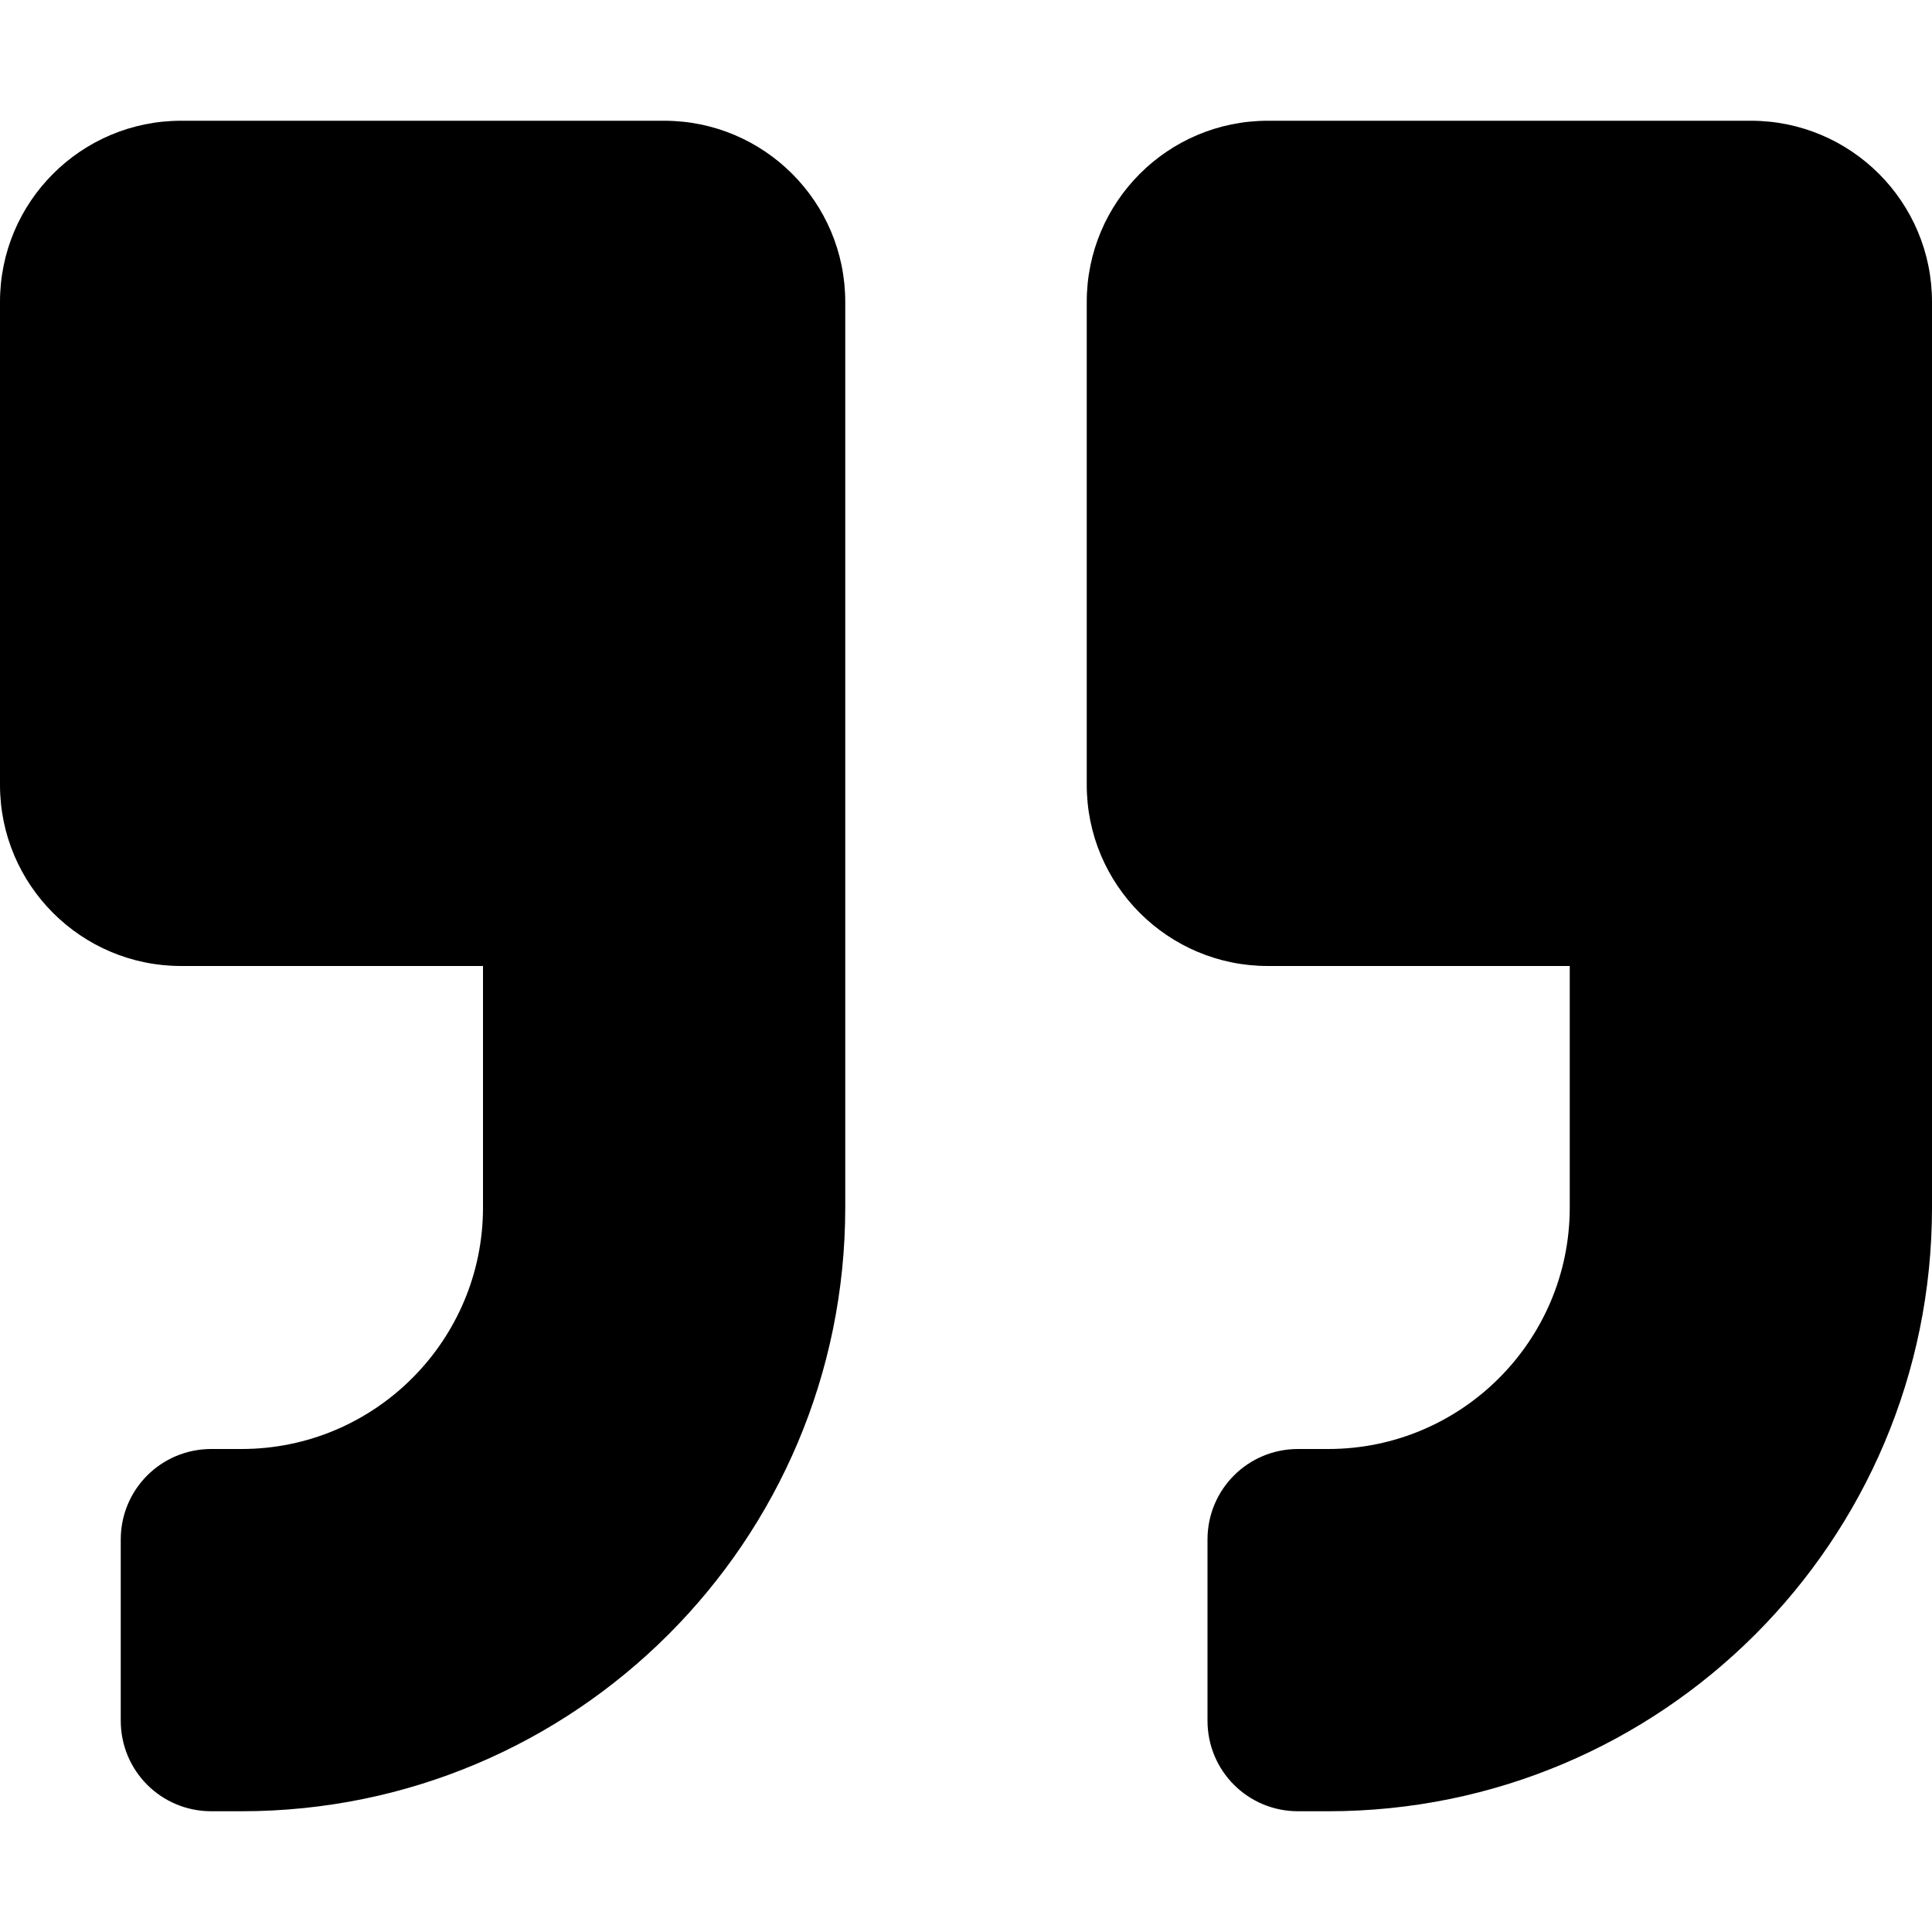
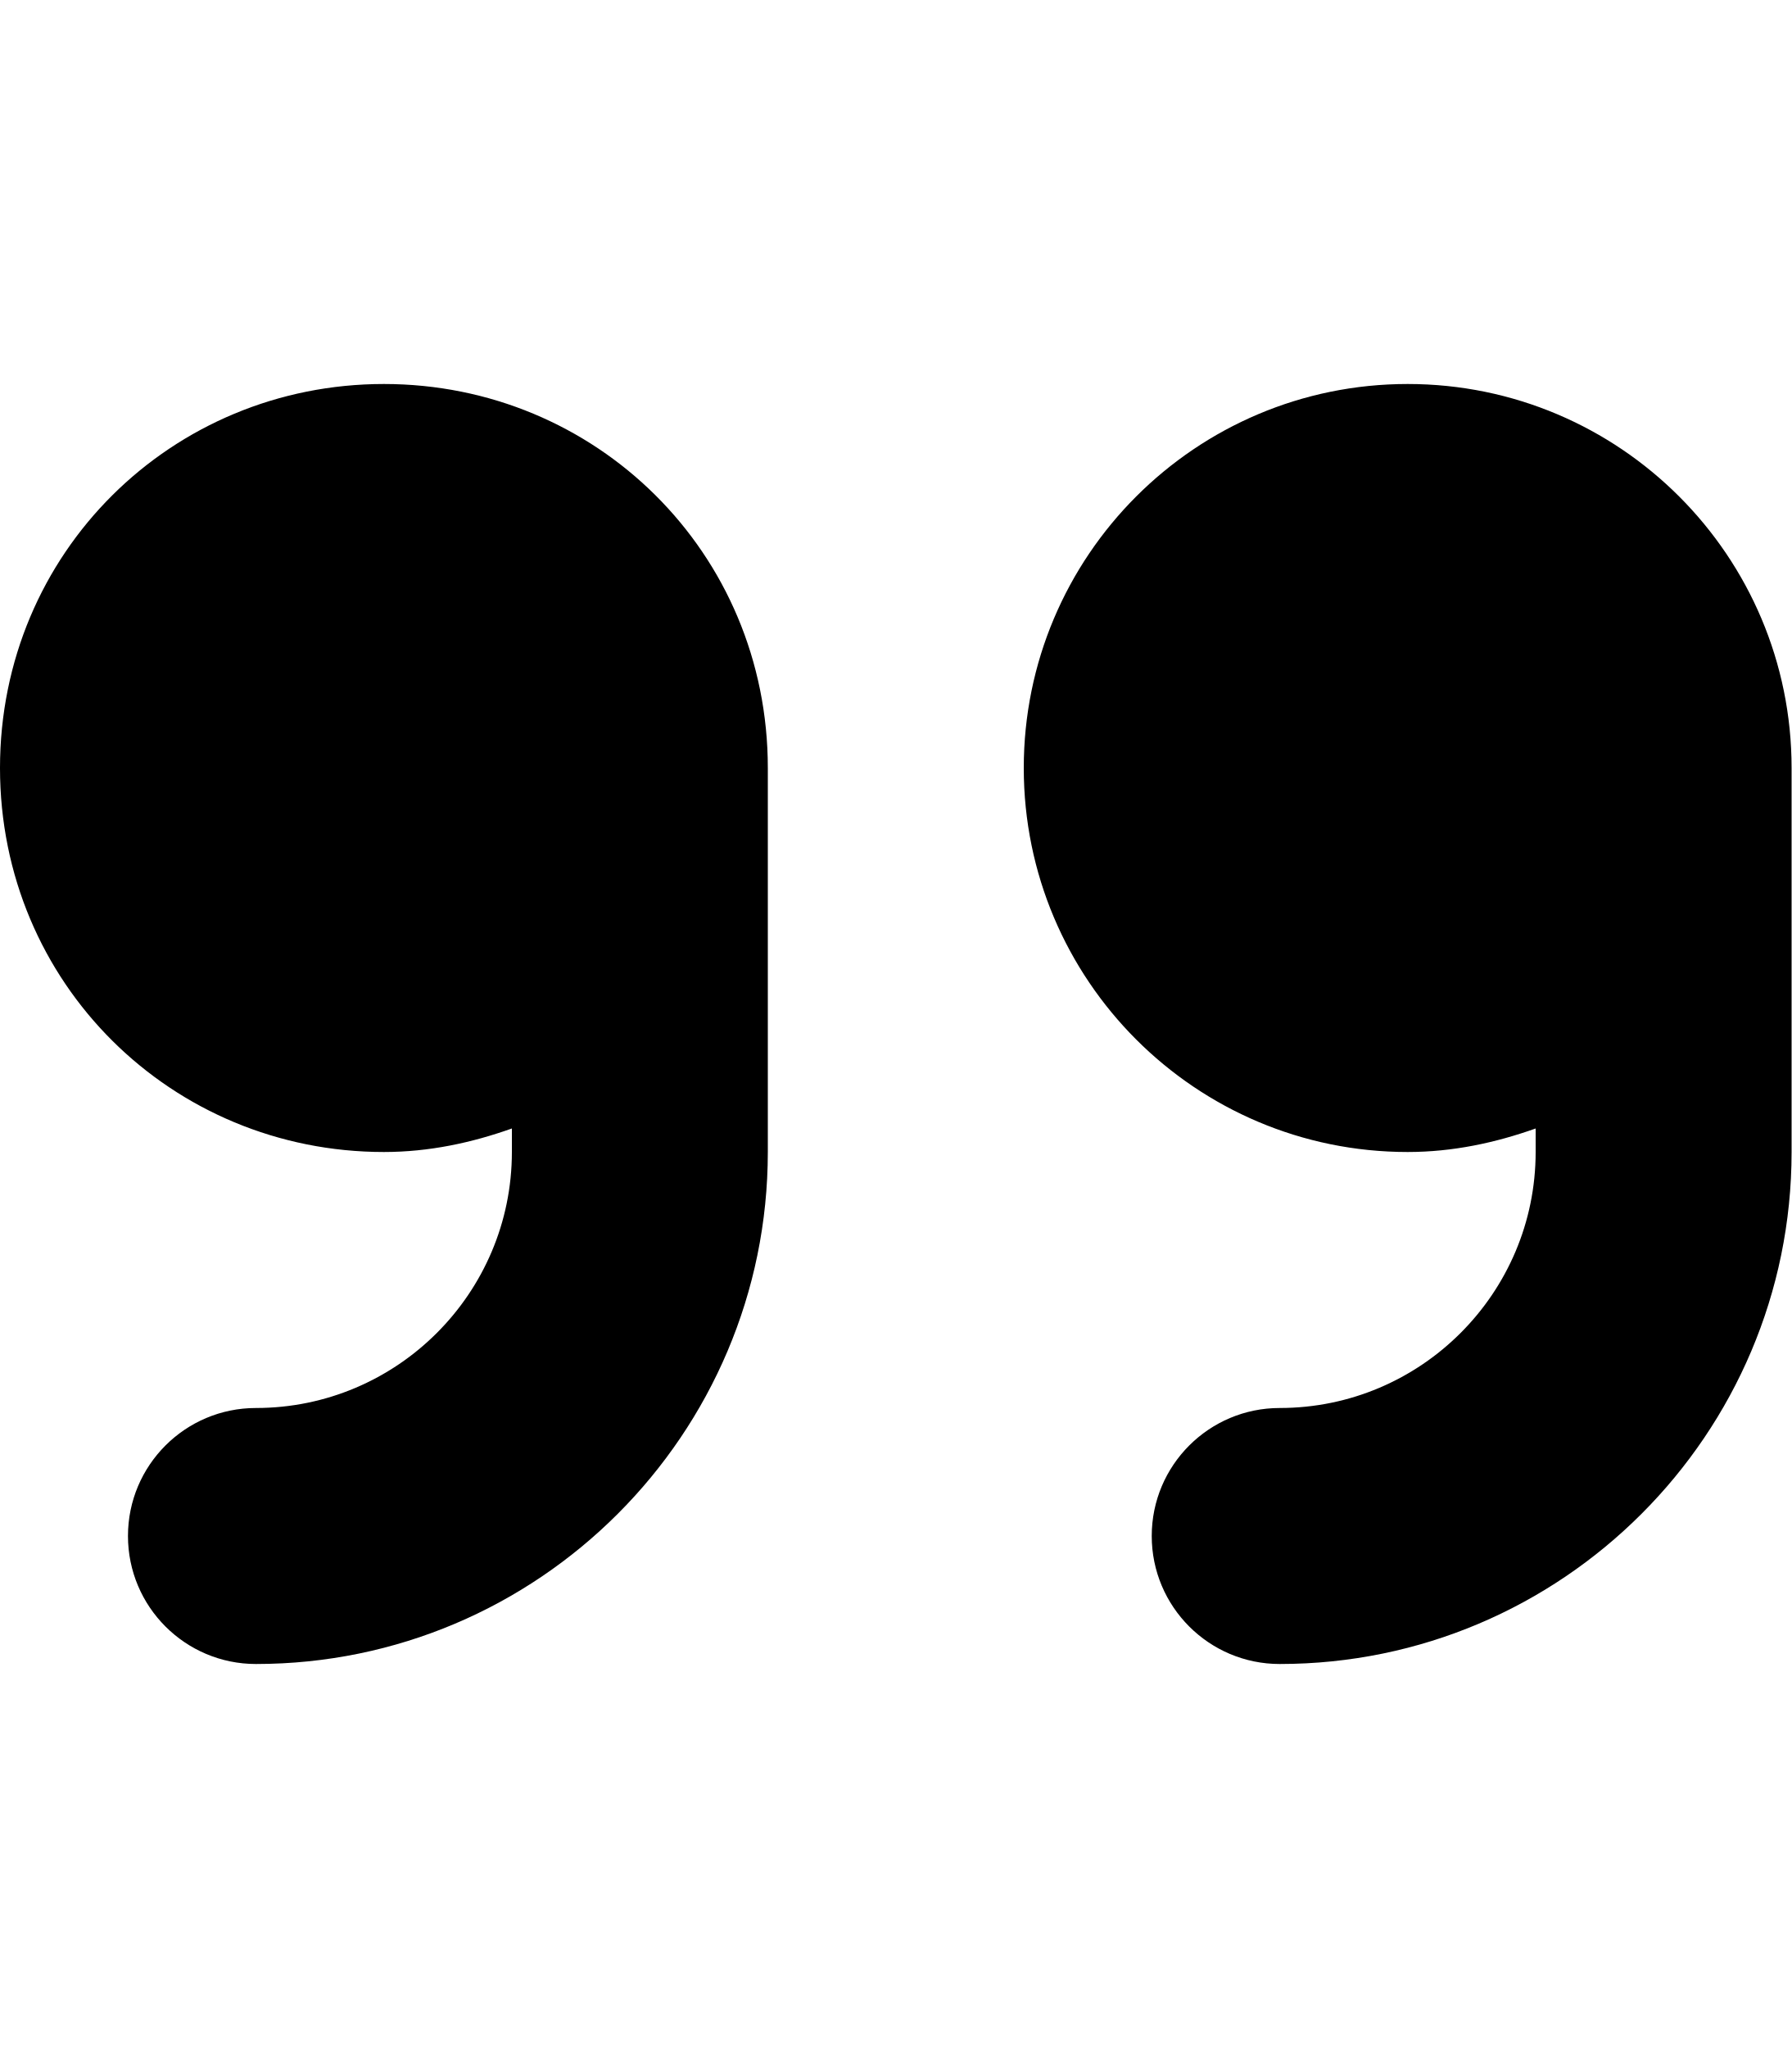
- <svg xmlns="http://www.w3.org/2000/svg" viewBox="0 0 512 512">
-   <path d="M464 32H336c-26.5 0-48 21.5-48 48v128c0 26.5 21.5 48 48 48h80v64c0 35.3-28.7 64-64 64h-8c-13.3 0-24 10.7-24 24v48c0 13.3 10.7 24 24 24h8c88.4 0 160-71.6 160-160V80c0-26.5-21.5-48-48-48zm-288 0H48C21.5 32 0 53.5 0 80v128c0 26.5 21.5 48 48 48h80v64c0 35.3-28.7 64-64 64h-8c-13.3 0-24 10.7-24 24v48c0 13.3 10.7 24 24 24h8c88.4 0 160-71.6 160-160V80c0-26.5-21.5-48-48-48z" />
+ <svg xmlns="http://www.w3.org/2000/svg" viewBox="0 0 448 512">
+   <path d="M96 96C42.98 96 0 138.1 0 192s42.98 96 96 96c11.28 0 21.95-2.305 32-5.879V288c0 35.3-28.7 64-64 64c-17.67 0-32 14.33-32 32s14.33 32 32 32c70.58 0 128-57.42 128-128V192C192 138.1 149 96 96 96zM448 192c0-53.02-42.98-96-96-96s-96 42.98-96 96s42.98 96 96 96c11.28 0 21.95-2.305 32-5.879V288c0 35.3-28.7 64-64 64c-17.67 0-32 14.33-32 32s14.33 32 32 32c70.58 0 128-57.42 128-128V192z" />
</svg>
